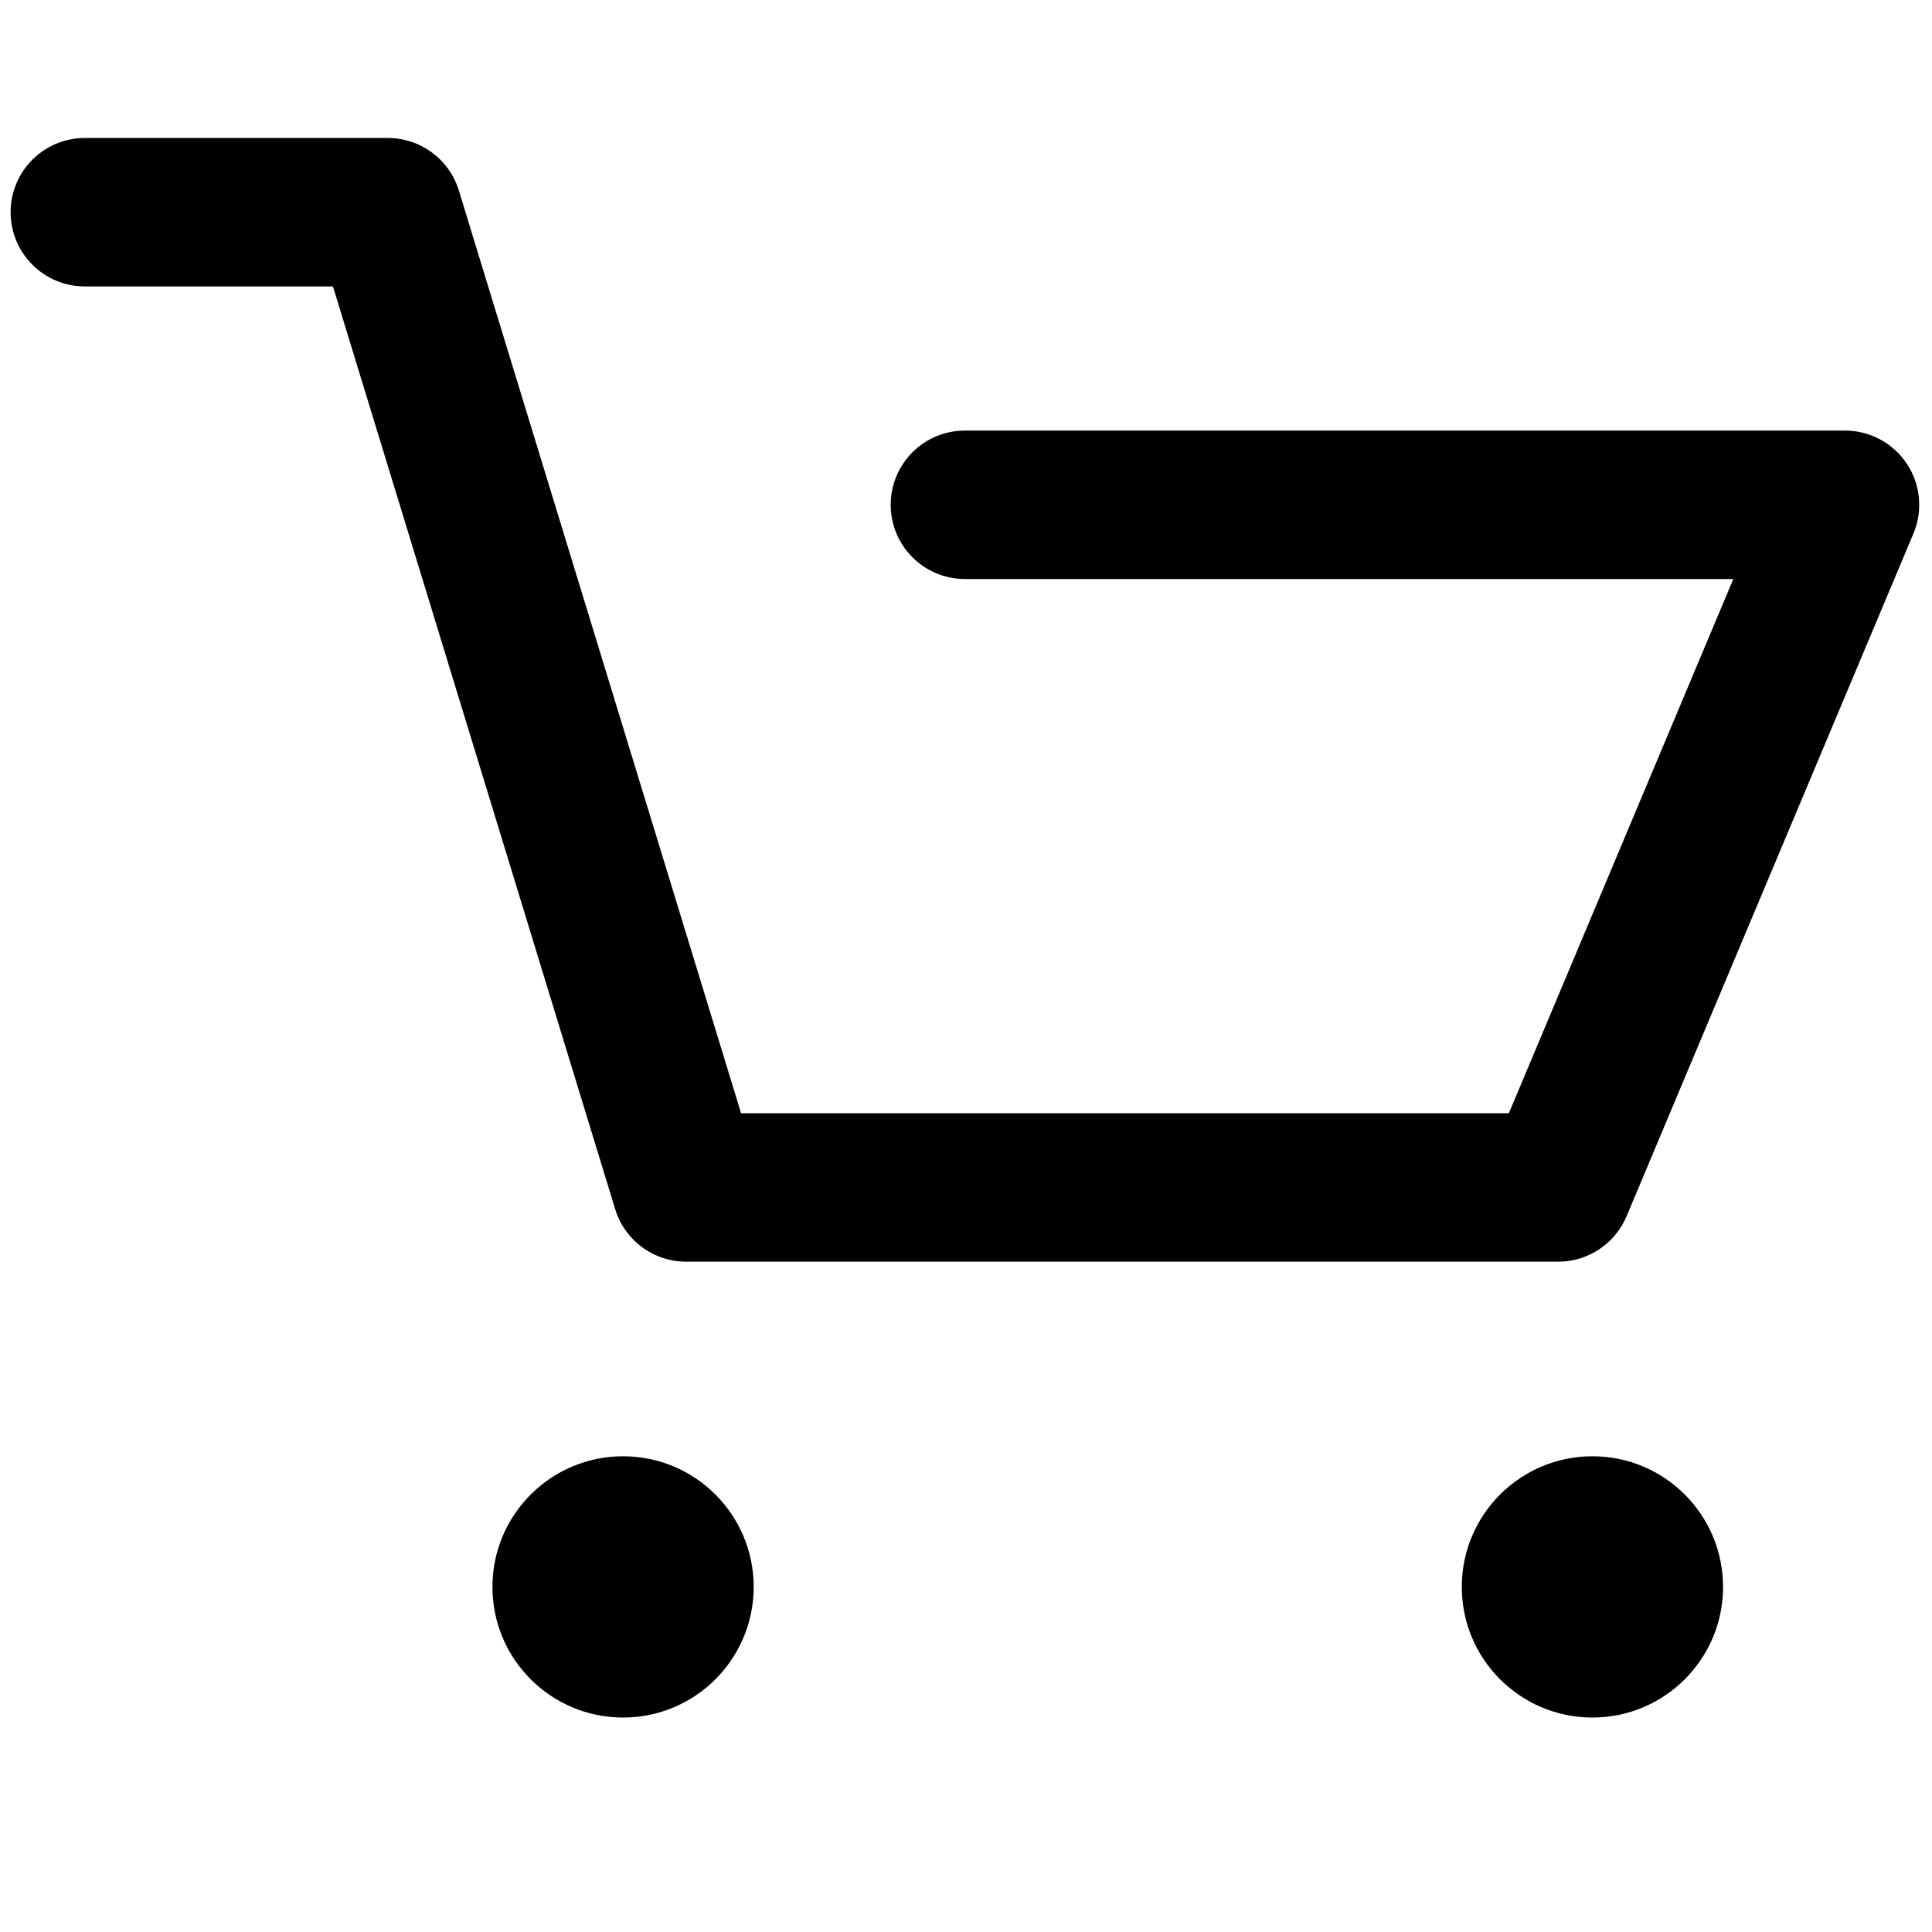
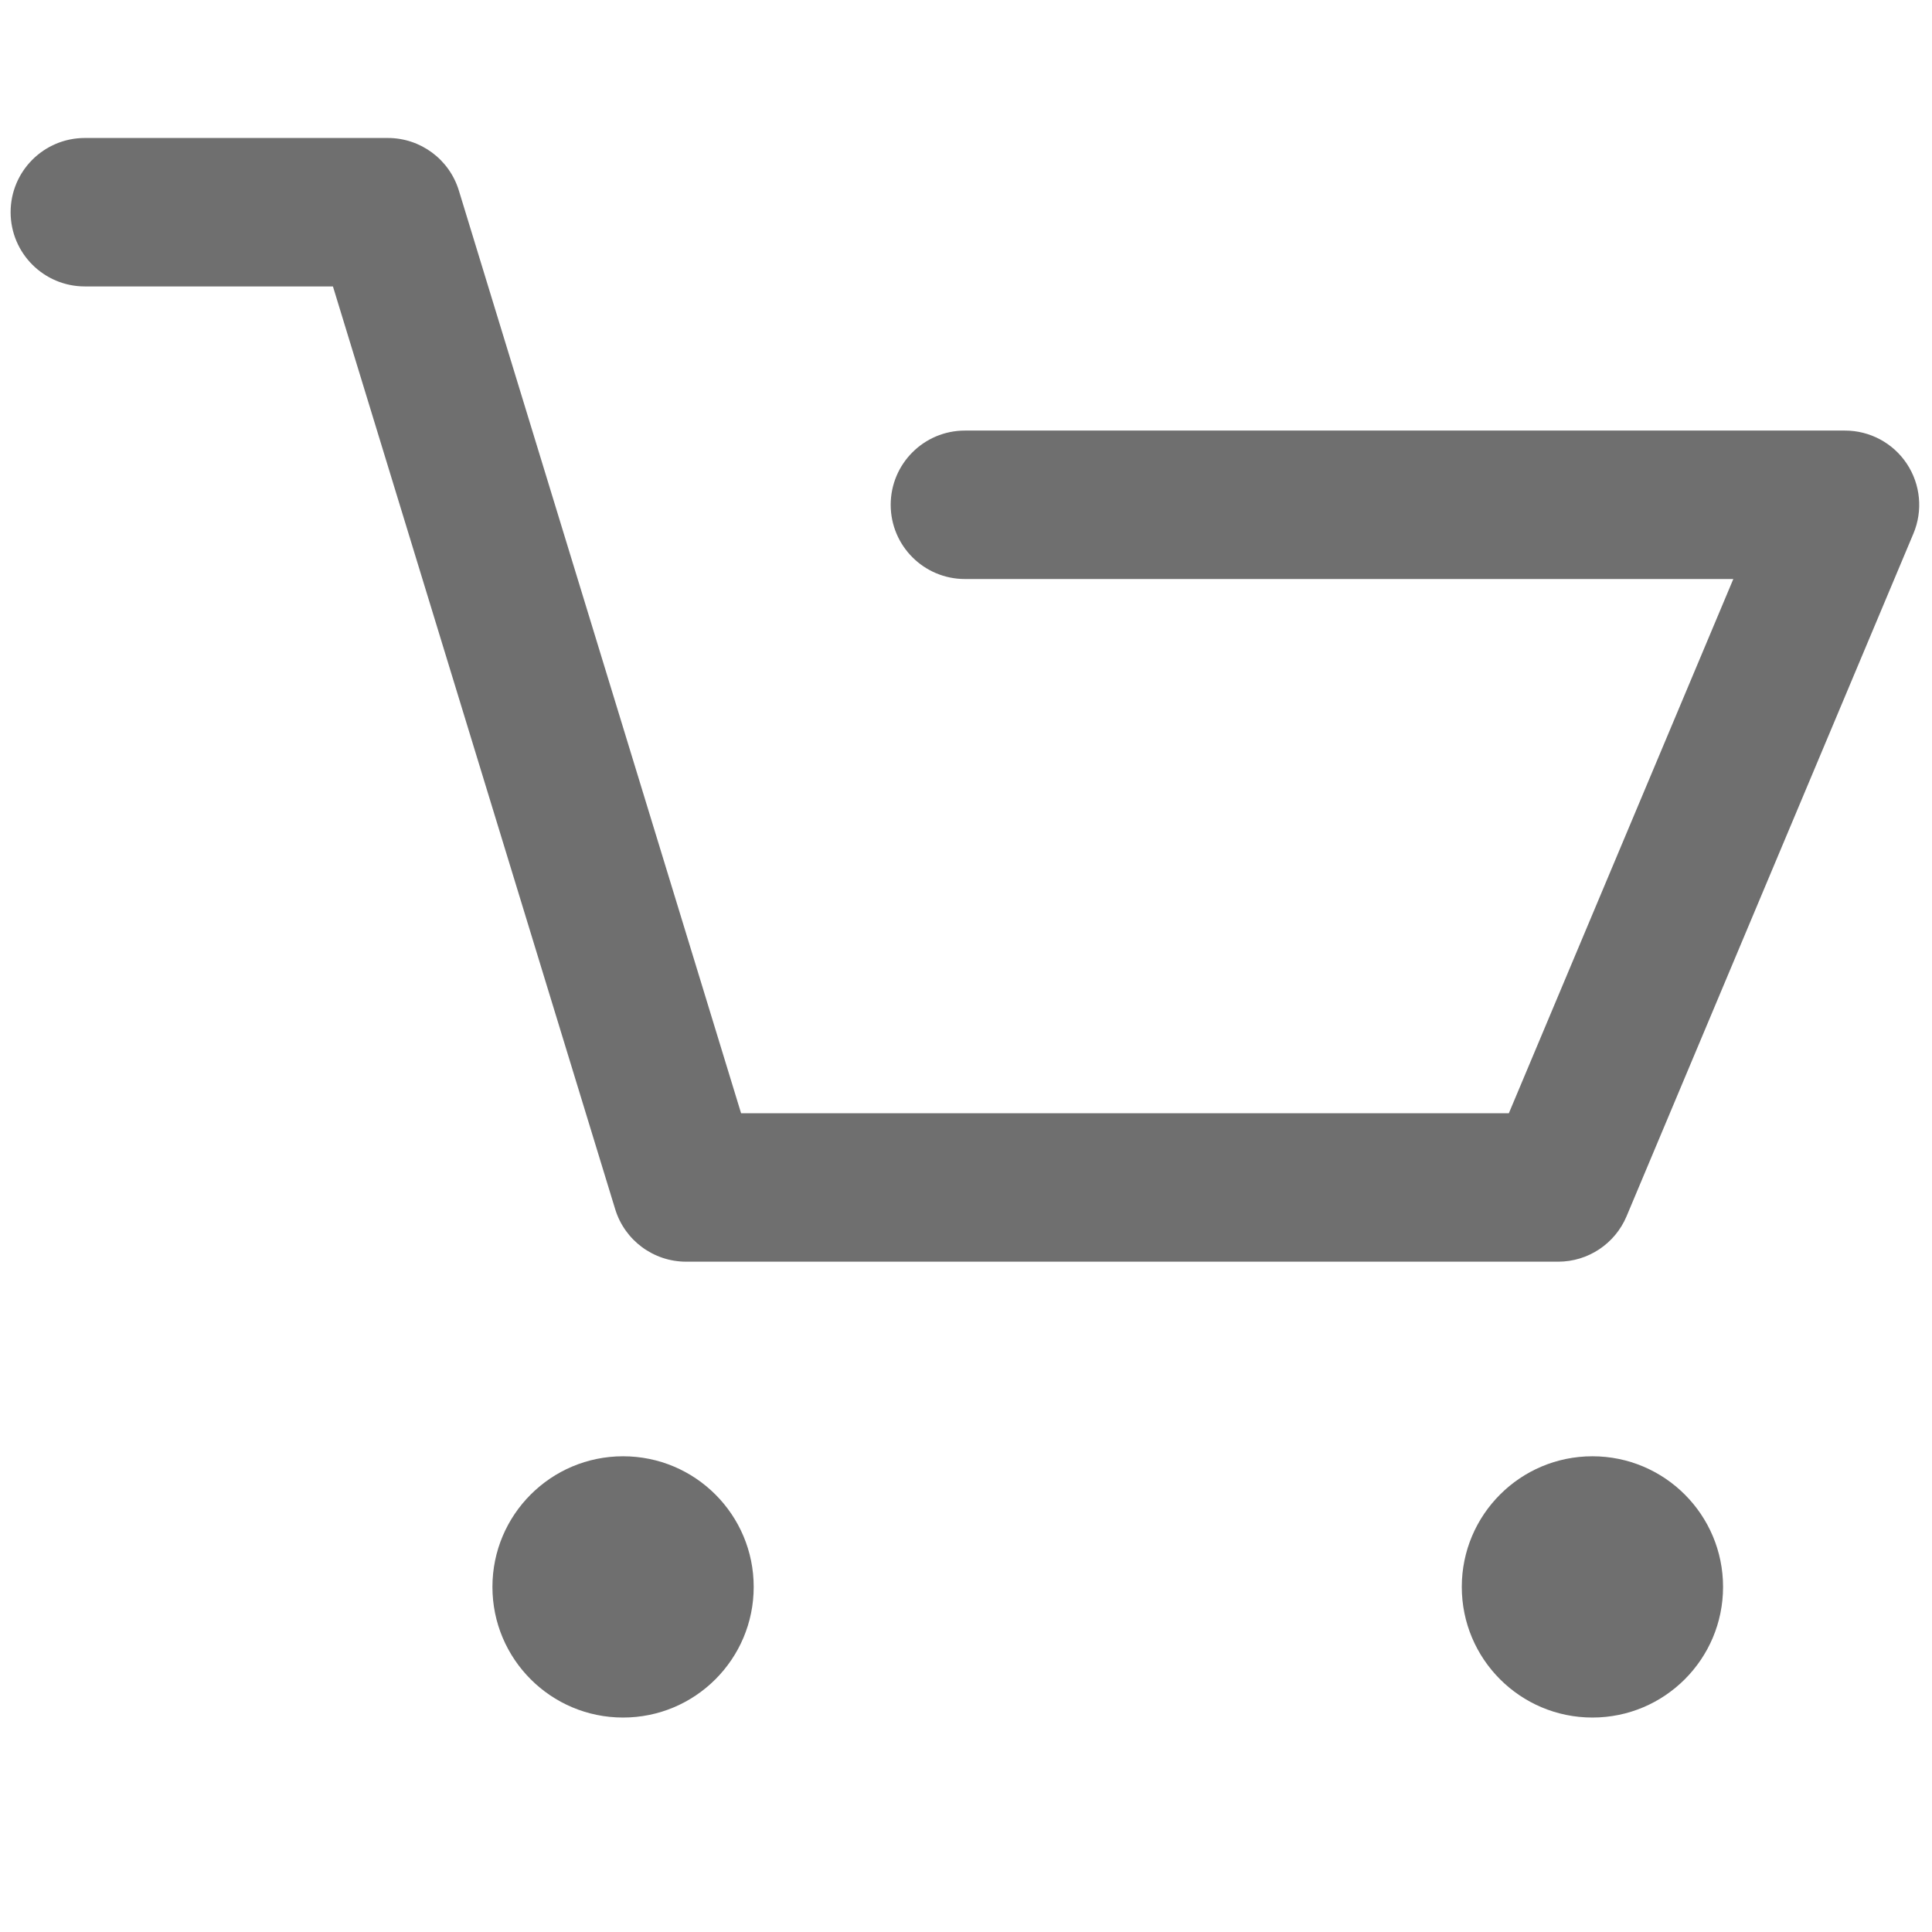
<svg xmlns="http://www.w3.org/2000/svg" version="1.1" width="256" height="256" viewBox="0 0 256 256" xml:space="preserve">
  <defs>
</defs>
  <g style="stroke: none; stroke-width: 0; stroke-dasharray: none; stroke-linecap: butt; stroke-linejoin: miter; stroke-miterlimit: 10; fill: none; fill-rule: nonzero; opacity: 1;" transform="translate(1.406593 1.406593) scale(2.81 2.81)">
-     <path d="M 72.975 58.994 H 31.855 c -1.539 0 -2.897 -1.005 -3.347 -2.477 L 15.199 13.006 H 3.5 c -1.933 0 -3.5 -1.567 -3.5 -3.5 s 1.567 -3.5 3.5 -3.5 h 14.289 c 1.539 0 2.897 1.005 3.347 2.476 l 13.309 43.512 h 36.204 l 10.585 -25.191 H 45 c -1.933 0 -3.5 -1.567 -3.5 -3.5 s 1.567 -3.5 3.5 -3.5 h 41.5 c 1.172 0 2.267 0.587 2.915 1.563 s 0.766 2.212 0.312 3.293 L 76.201 56.85 C 75.655 58.149 74.384 58.994 72.975 58.994 z" style="stroke: none; stroke-width: 1; stroke-dasharray: none; stroke-linecap: butt; stroke-linejoin: miter; stroke-miterlimit: 10; fill: rgb(0,0,0); fill-rule: nonzero; opacity: 1;" transform=" matrix(1 0 0 1 0 0) " stroke-linecap="round" />
-     <circle cx="28.88" cy="74.33" r="6.16" style="stroke: none; stroke-width: 1; stroke-dasharray: none; stroke-linecap: butt; stroke-linejoin: miter; stroke-miterlimit: 10; fill: rgb(0,0,0); fill-rule: nonzero; opacity: 1;" transform="  matrix(1 0 0 1 0 0) " />
-     <circle cx="74.59" cy="74.33" r="6.16" style="stroke: none; stroke-width: 1; stroke-dasharray: none; stroke-linecap: butt; stroke-linejoin: miter; stroke-miterlimit: 10; fill: rgb(0,0,0); fill-rule: nonzero; opacity: 1;" transform="  matrix(1 0 0 1 0 0) " />
+     <path d="M 72.975 58.994 H 31.855 c -1.539 0 -2.897 -1.005 -3.347 -2.477 L 15.199 13.006 H 3.5 c -1.933 0 -3.5 -1.567 -3.5 -3.5 s 1.567 -3.5 3.5 -3.5 h 14.289 c 1.539 0 2.897 1.005 3.347 2.476 l 13.309 43.512 h 36.204 l 10.585 -25.191 H 45 c -1.933 0 -3.5 -1.567 -3.5 -3.5 s 1.567 -3.5 3.5 -3.5 h 41.5 c 1.172 0 2.267 0.587 2.915 1.563 s 0.766 2.212 0.312 3.293 L 76.201 56.85 C 75.655 58.149 74.384 58.994 72.975 58.994 z" style="stroke: none; stroke-width: 1; stroke-dasharray: none; stroke-linecap: butt; stroke-linejoin: miter; stroke-miterlimit: 10; fill: rgb(111,111,111); fill-rule: nonzero; opacity: 1;" transform=" matrix(1 0 0 1 0 0) " stroke-linecap="round" />
+     <circle cx="28.88" cy="74.33" r="6.16" style="stroke: none; stroke-width: 1; stroke-dasharray: none; stroke-linecap: butt; stroke-linejoin: miter; stroke-miterlimit: 10; fill: rgb(111,111,111); fill-rule: nonzero; opacity: 1;" transform="  matrix(1 0 0 1 0 0) " />
+     <circle cx="74.59" cy="74.33" r="6.16" style="stroke: none; stroke-width: 1; stroke-dasharray: none; stroke-linecap: butt; stroke-linejoin: miter; stroke-miterlimit: 10; fill: rgb(111,111,111); fill-rule: nonzero; opacity: 1;" transform="  matrix(1 0 0 1 0 0) " />
  </g>
</svg>
